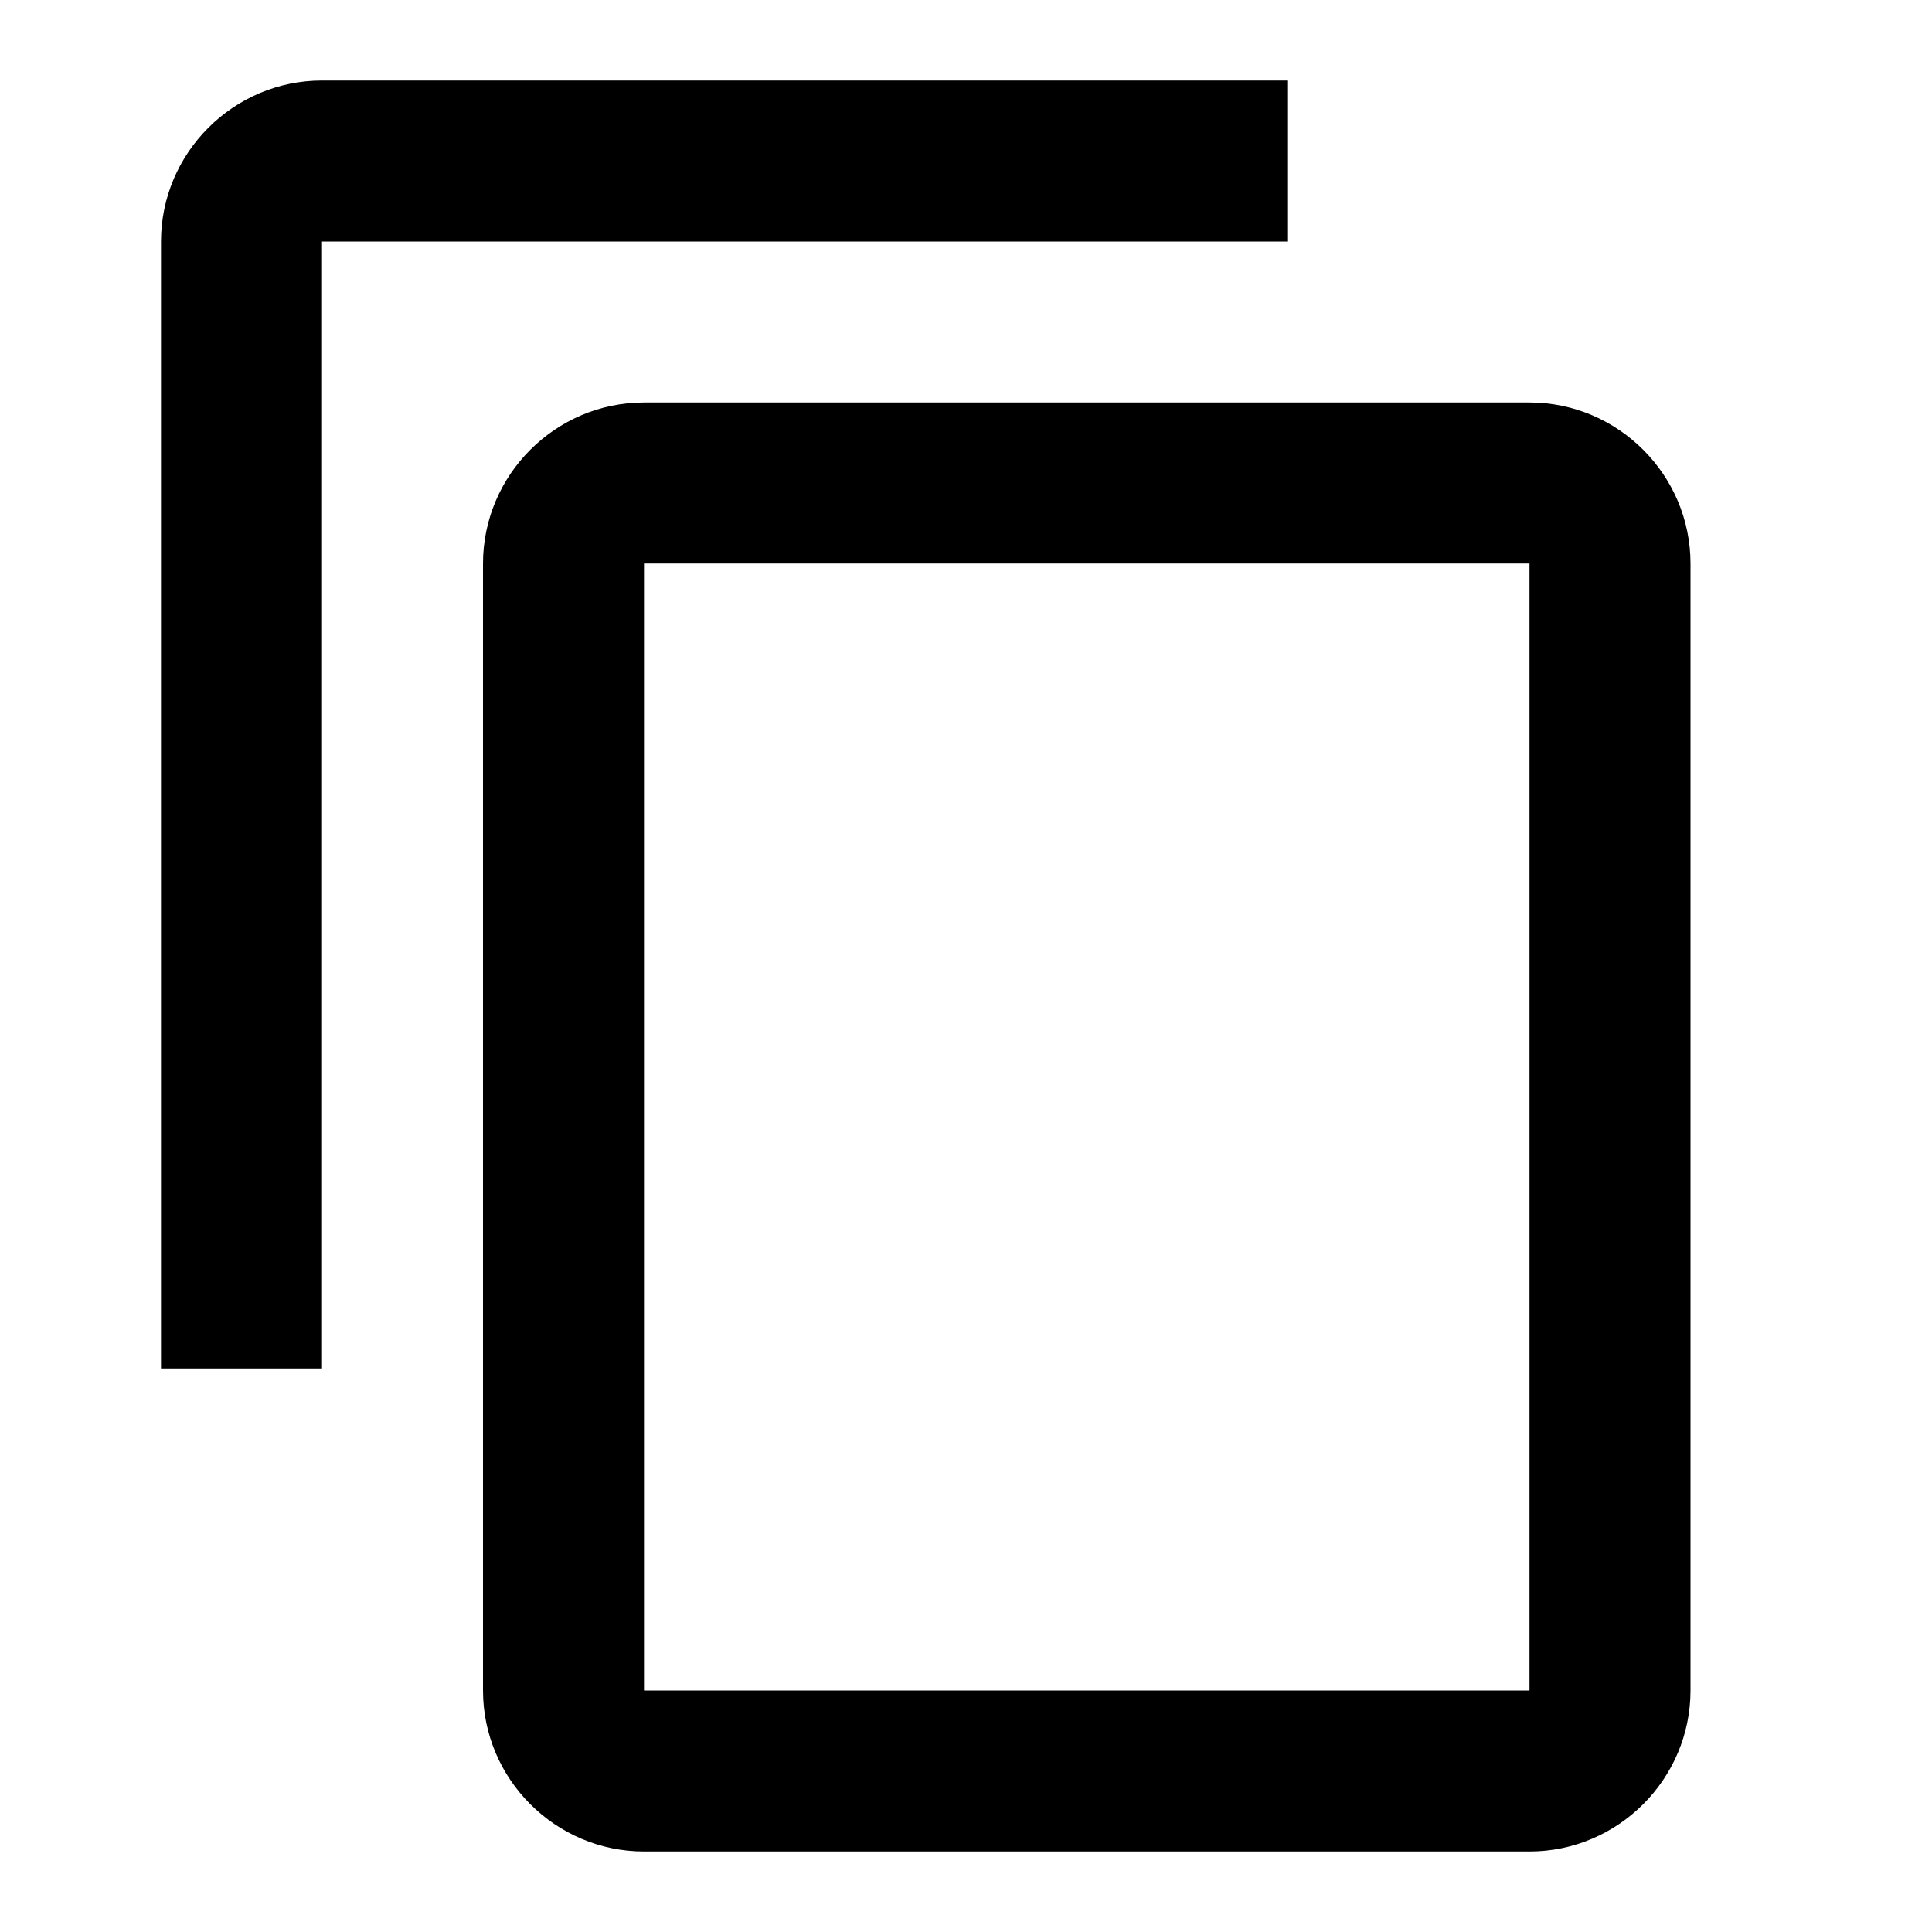
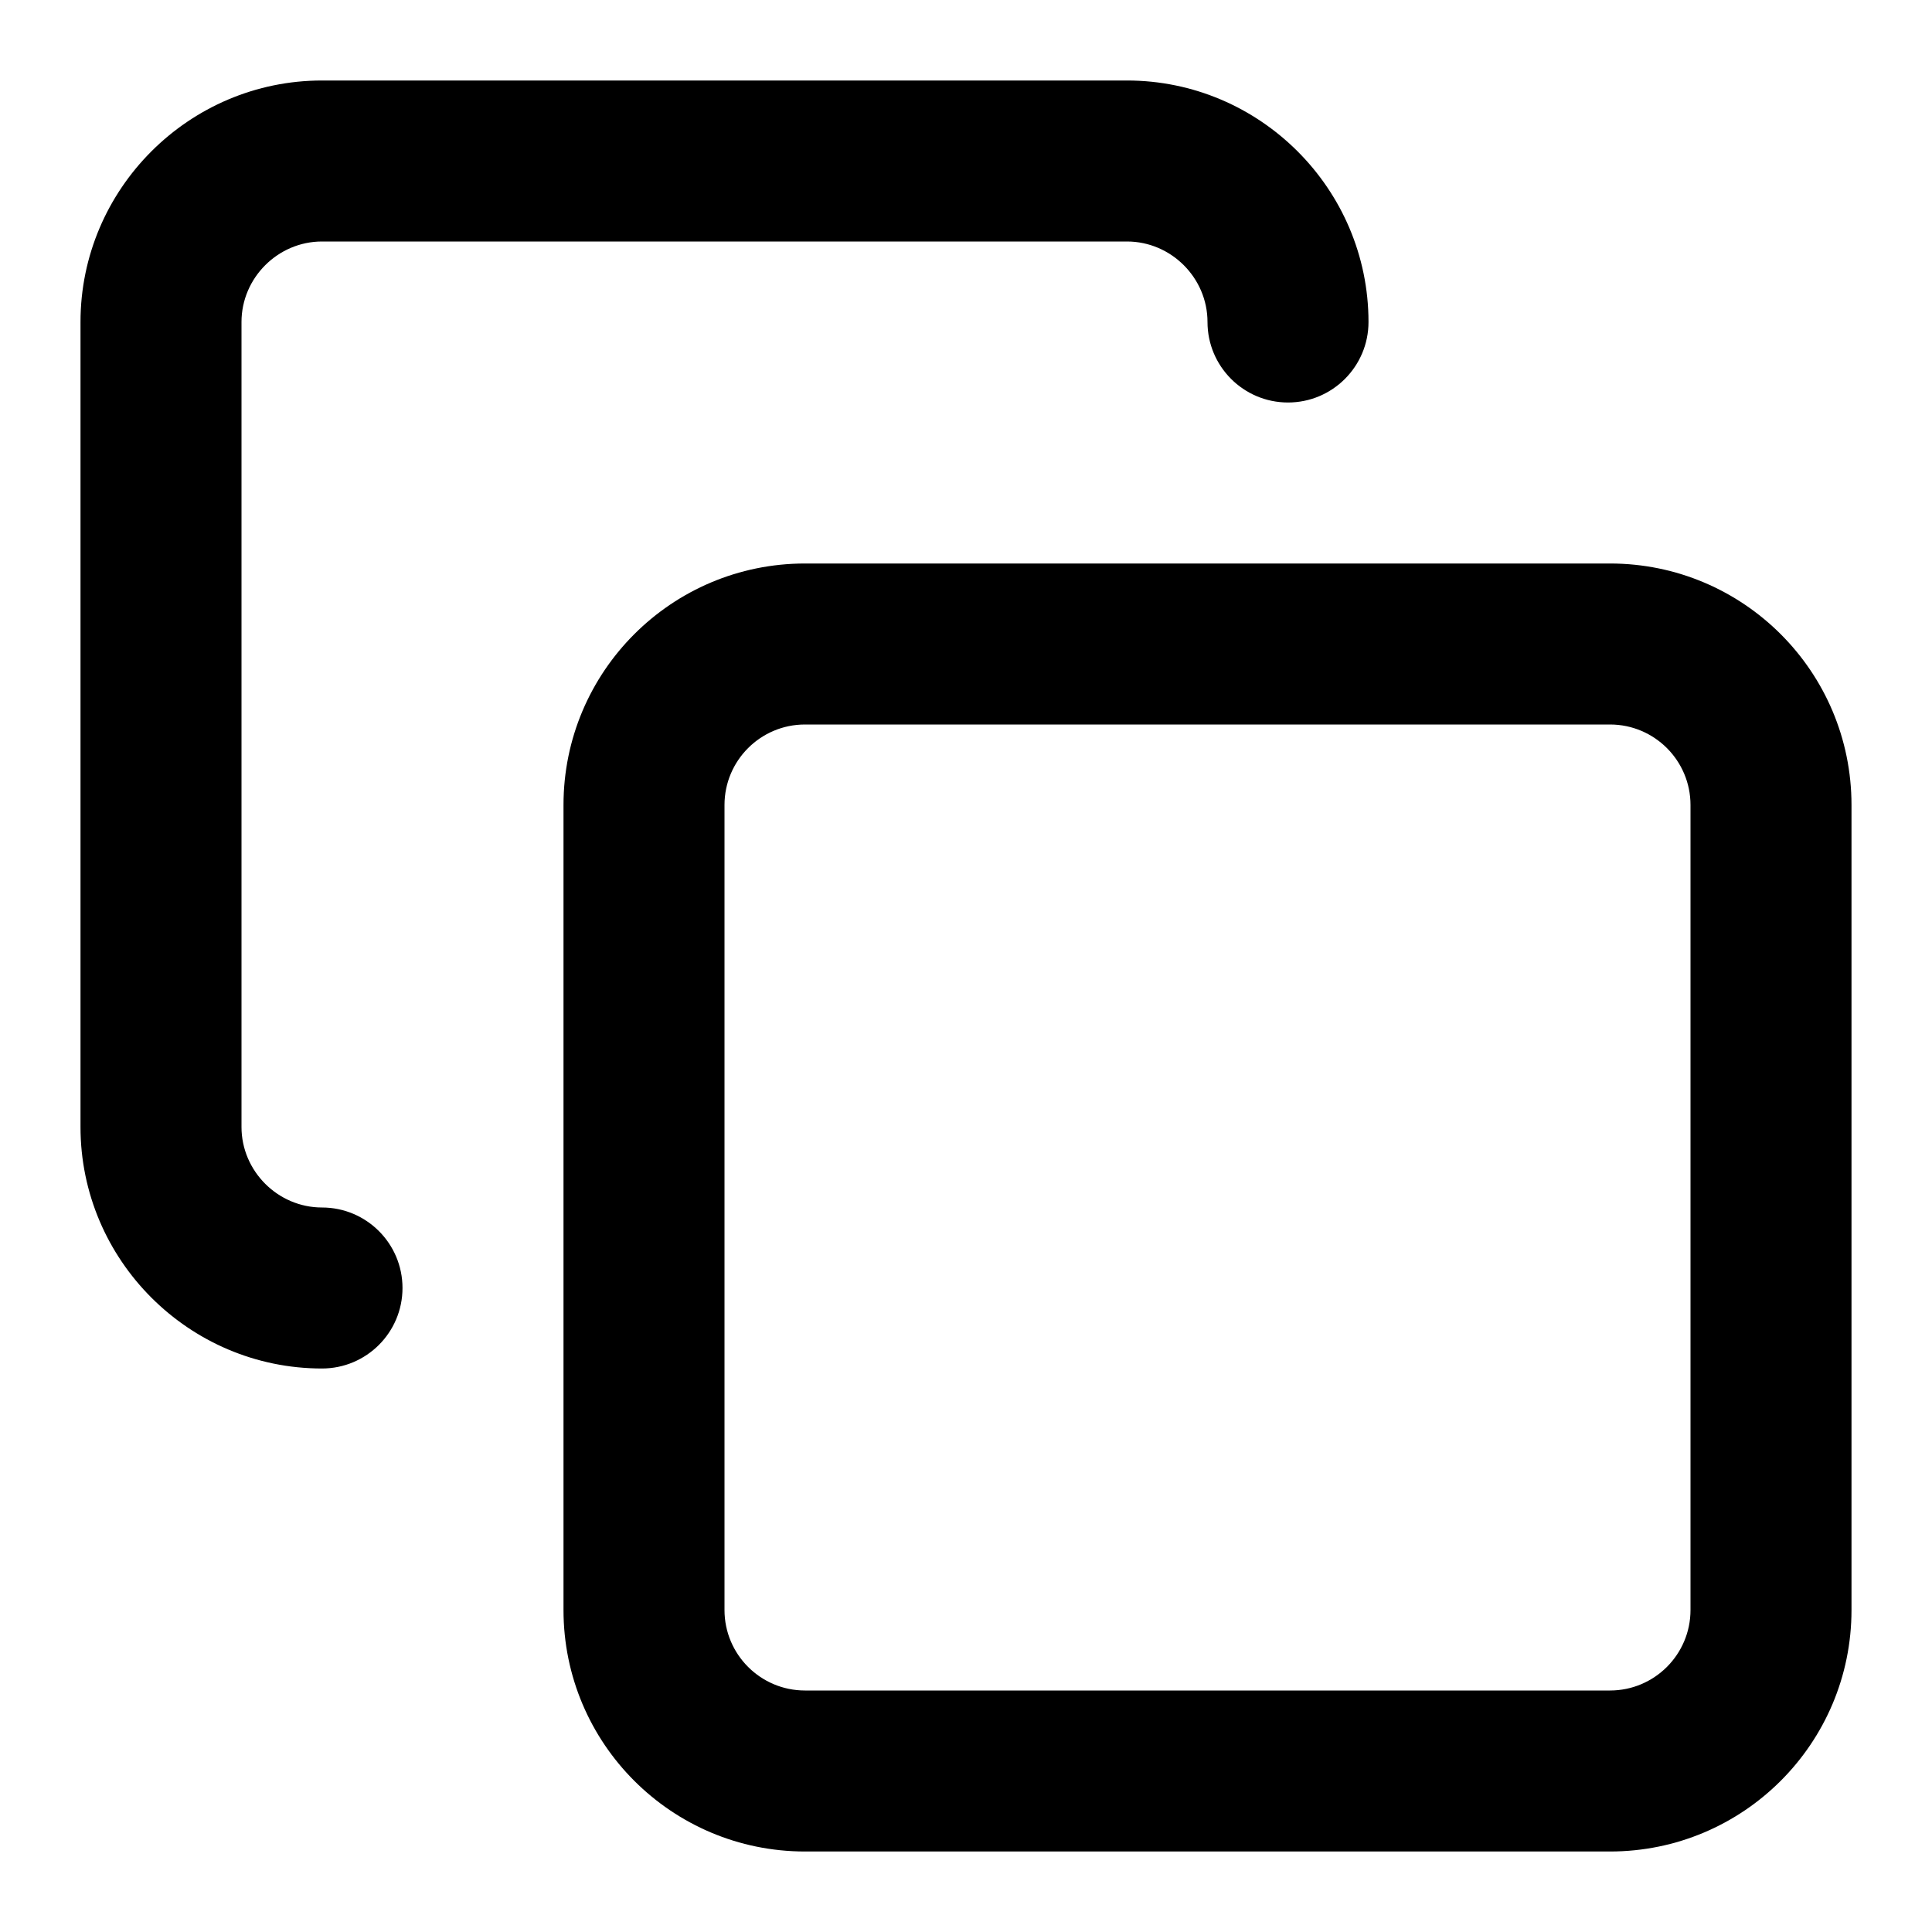
<svg xmlns="http://www.w3.org/2000/svg" width="24" height="24" viewBox="0 0 24 24">
-   <path fill-rule="evenodd" clip-rule="evenodd" d="M16 1H4C2.9 1 2 1.9 2 3V17H4V3H16V1ZM19 5H8C6.9 5 6 5.9 6 7V21C6 22.1 6.9 23 8 23H19C20.1 23 21 22.1 21 21V7C21 5.9 20.1 5 19 5ZM19 21H8V7H19V21Z" />
+   <path fill-rule="evenodd" clip-rule="evenodd" d="M10 9C9.448 9 9 9.448 9 10V20C9 20.552 9.448 21 10 21H20C20.552 21 21 20.552 21 20V10C21 9.448 20.552 9 20 9H10ZM7 10C7 8.343 8.343 7 10 7H20C21.657 7 23 8.343 23 10V20C23 21.657 21.657 23 20 23H10C8.343 23 7 21.657 7 20V10Z" fill="currentColor" />
+   <path fill-rule="evenodd" clip-rule="evenodd" d="M4 3C3.452 3 3 3.452 3 4V14C3 14.548 3.452 15 4 15C4.552 15 5 15.448 5 16C5 16.552 4.552 17 4 17C2.348 17 1 15.652 1 14V4C1 2.348 2.348 1 4 1H14C15.652 1 17 2.348 17 4C17 4.552 16.552 5 16 5C15.448 5 15 4.552 15 4C15 3.452 14.548 3 14 3H4Z" fill="currentColor" />
</svg>
